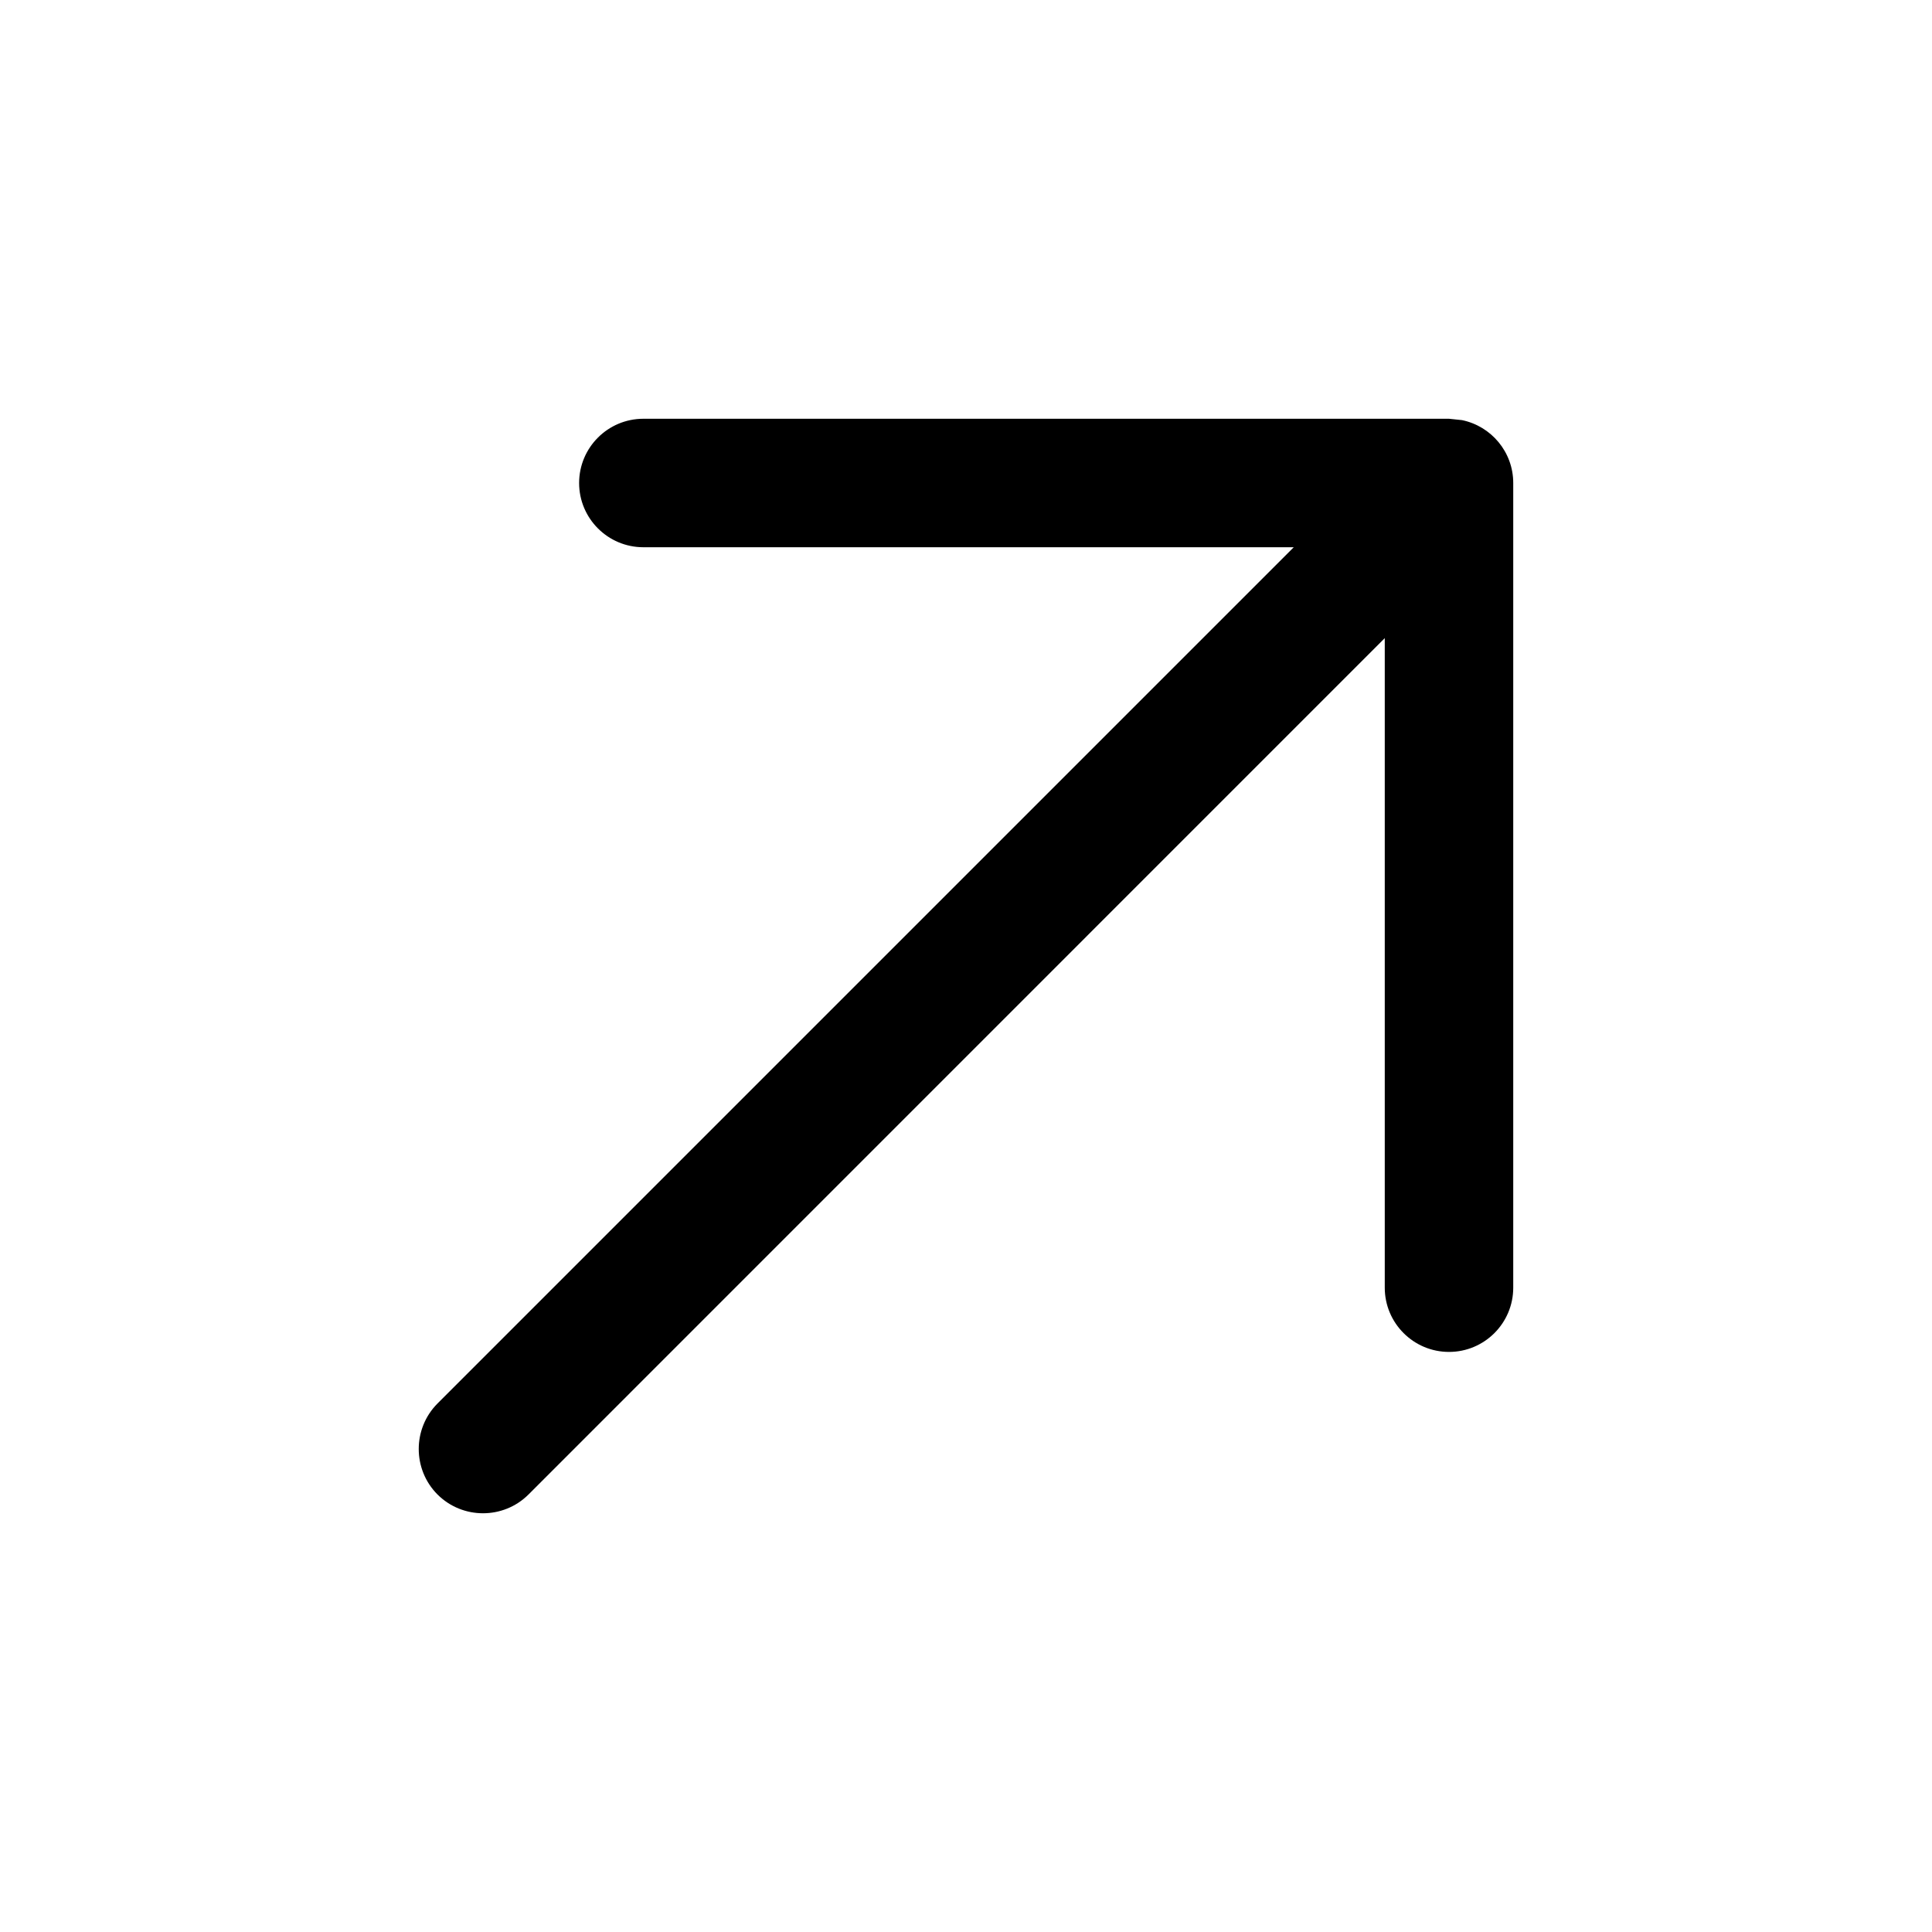
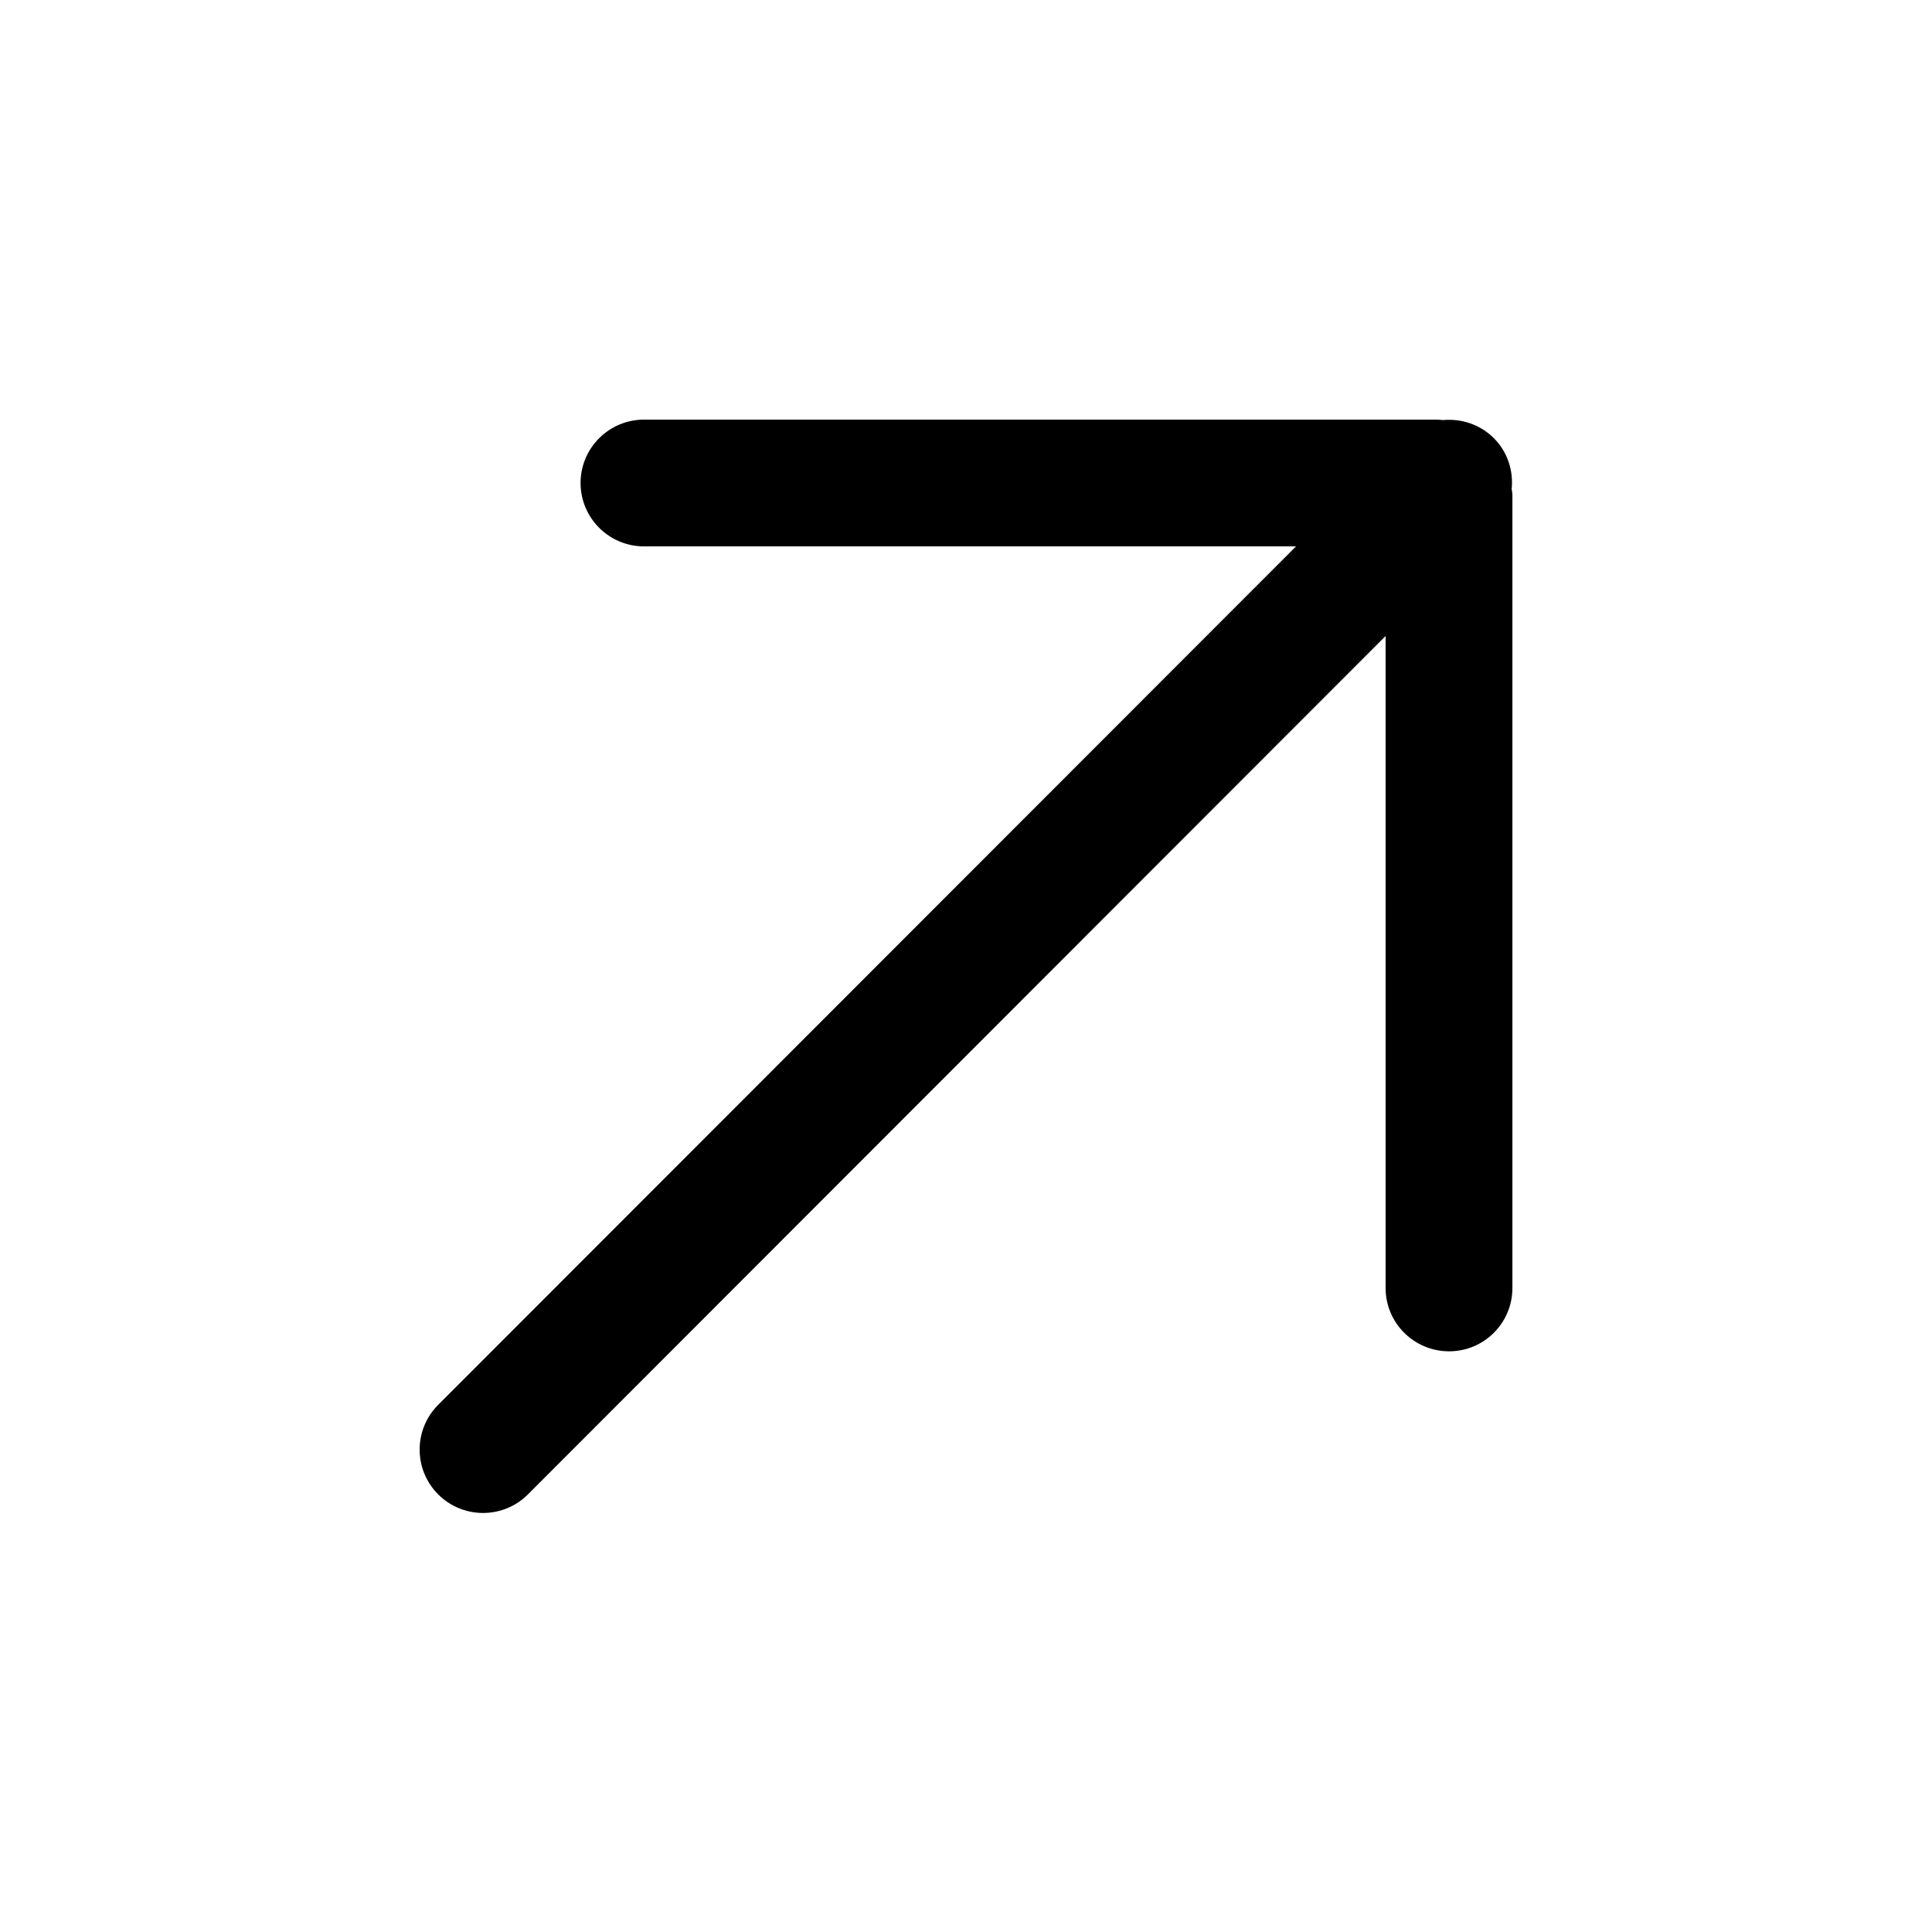
- <svg xmlns="http://www.w3.org/2000/svg" width="20" height="20" viewBox="0 0 20 20" fill="none">
-   <path d="M14.335 13.33V6.606L5.471 15.471C5.211 15.73 4.789 15.73 4.529 15.471C4.27 15.211 4.27 14.789 4.529 14.529L13.393 5.665H6.66C6.293 5.665 5.995 5.367 5.995 5C5.995 4.633 6.293 4.335 6.66 4.335H15L15.134 4.349C15.437 4.411 15.665 4.679 15.665 5V13.33C15.665 13.697 15.367 13.995 15 13.995C14.633 13.995 14.335 13.697 14.335 13.33Z" fill="black" />
+ <svg xmlns="http://www.w3.org/2000/svg" height="16" viewBox="0 0 16 16" width="16">
+   <path d="M11.949 3.479C12.1 3.465 12.255 3.513 12.371 3.628C12.486 3.743 12.534 3.899 12.519 4.05C12.521 4.066 12.525 4.083 12.525 4.1V10.667C12.525 10.957 12.29 11.191 12.001 11.191C11.711 11.191 11.475 10.957 11.475 10.667V5.267L4.372 12.376C4.167 12.581 3.834 12.581 3.629 12.376C3.424 12.171 3.424 11.839 3.629 11.634L10.733 4.525H5.334C5.044 4.525 4.808 4.29 4.808 4C4.808 3.71 5.044 3.475 5.334 3.475H11.9C11.916 3.475 11.933 3.478 11.949 3.479Z" fill="currentColor" />
</svg>
